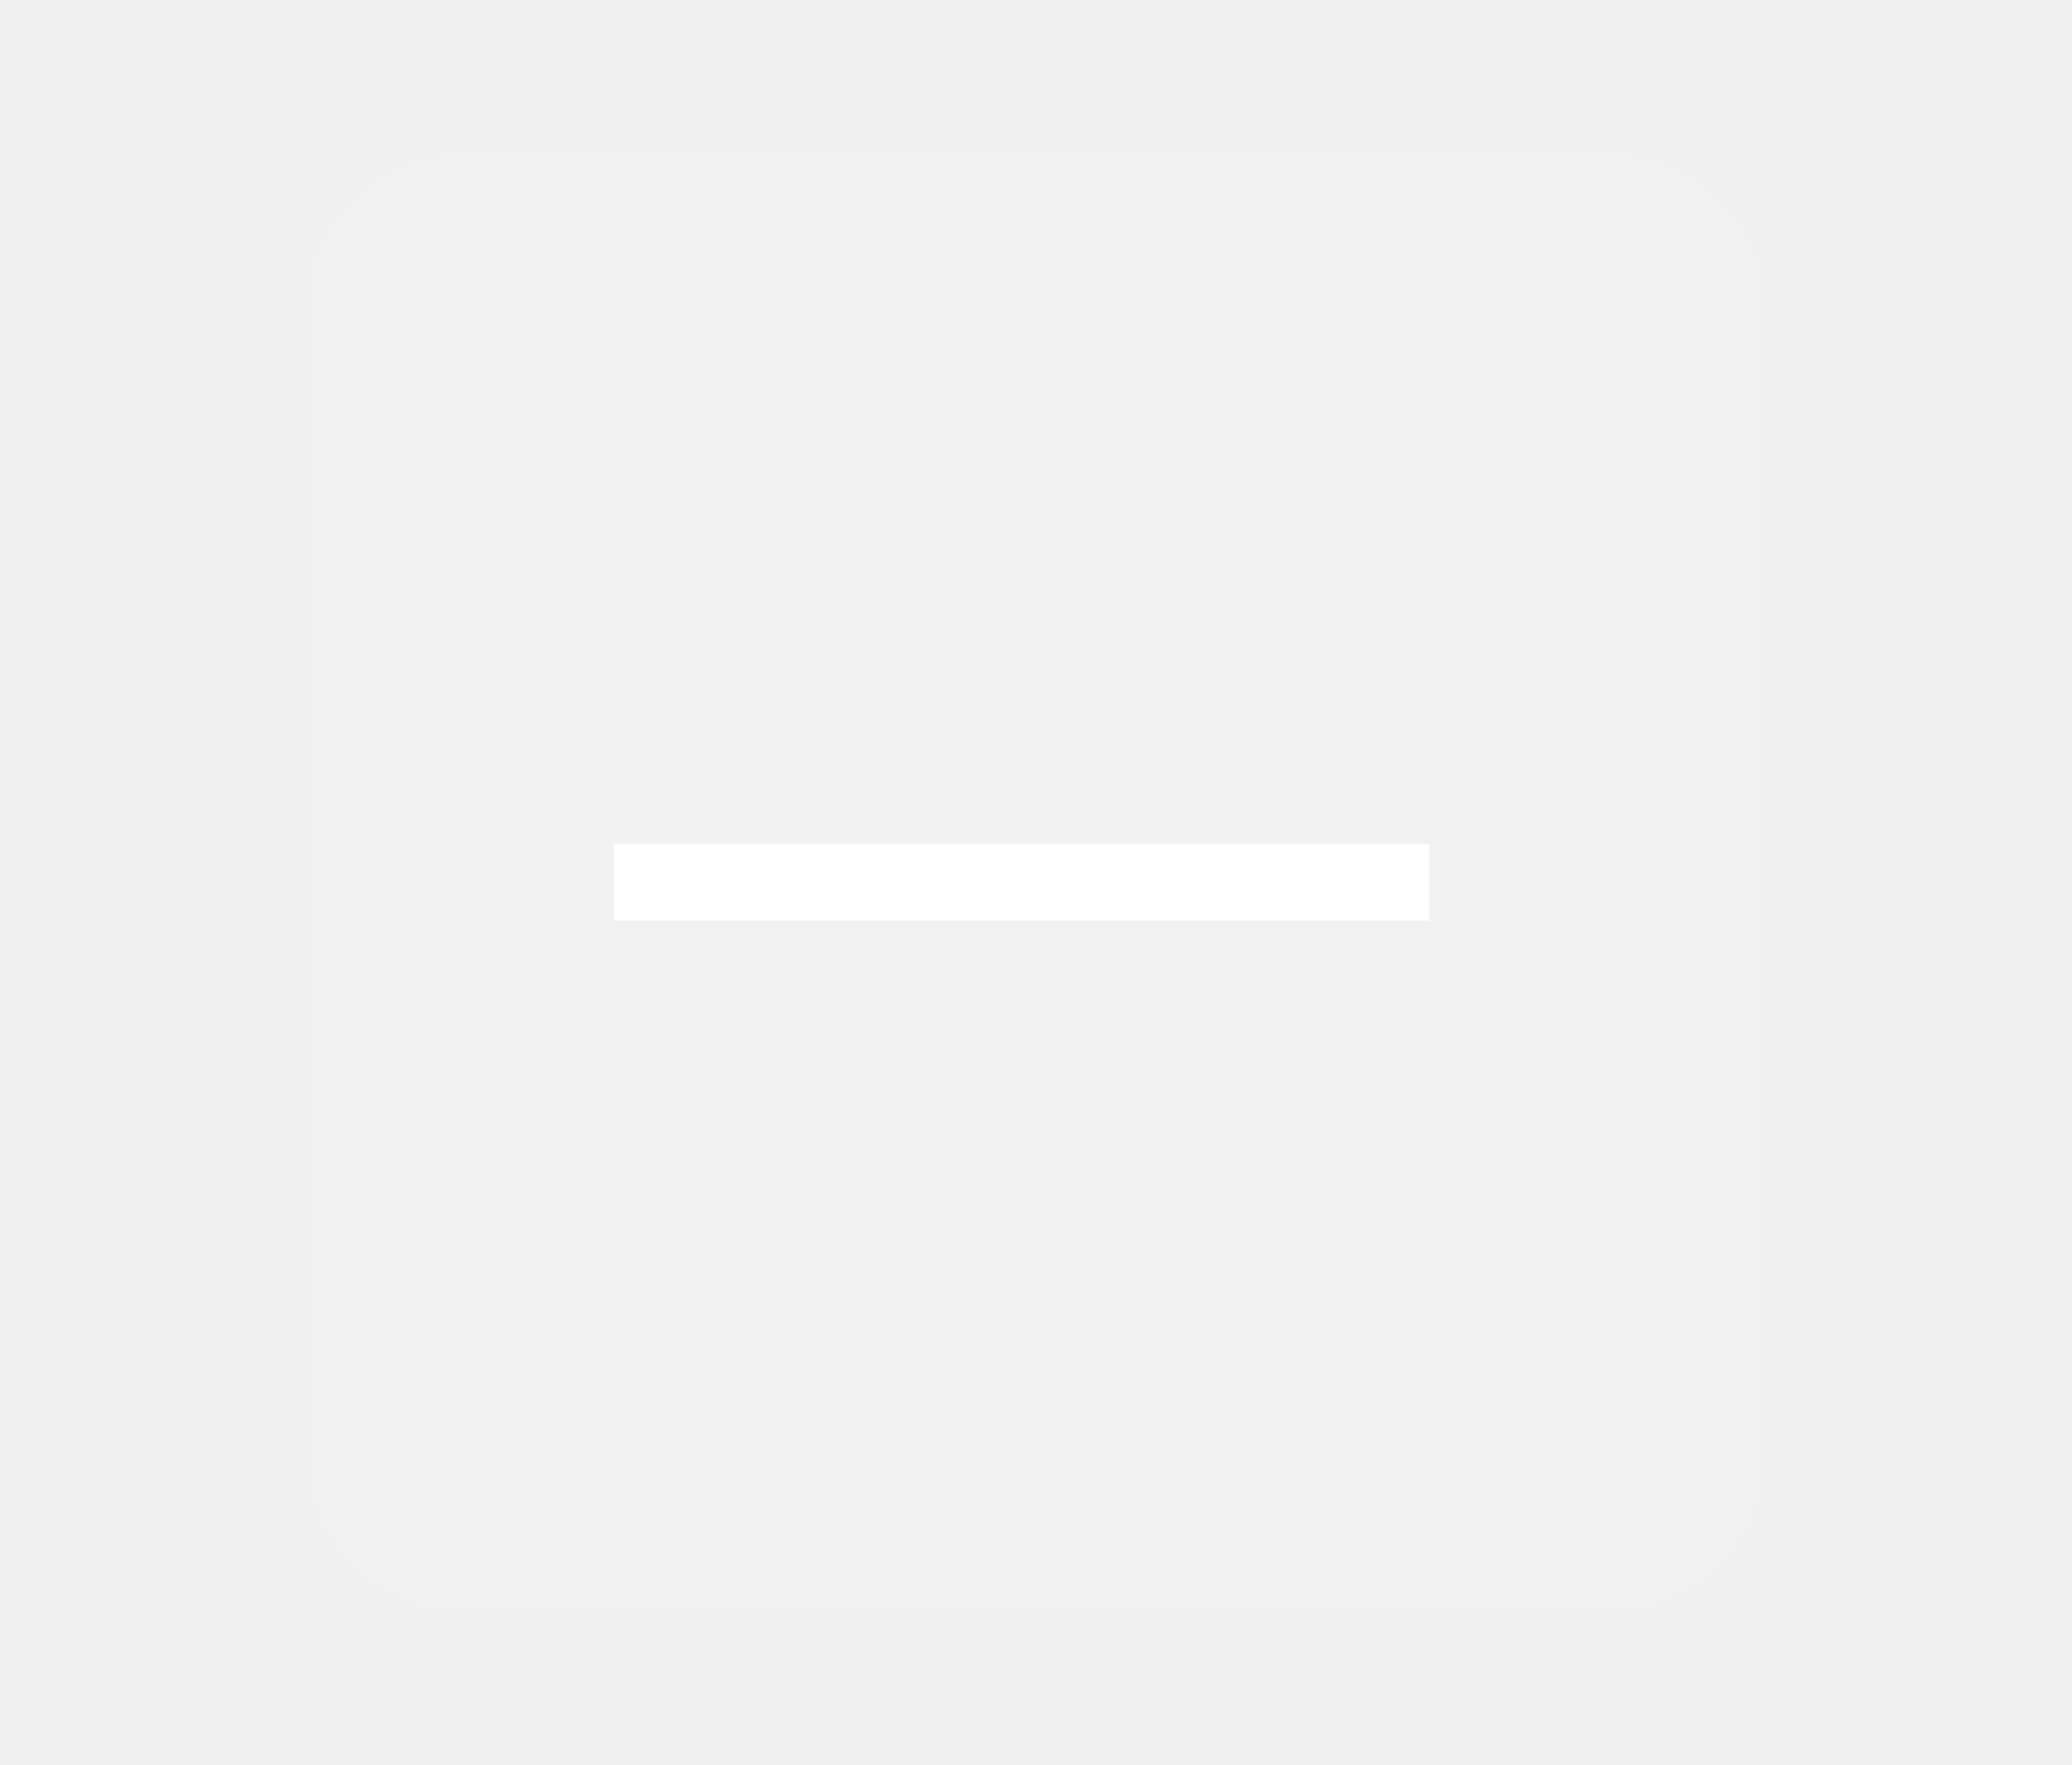
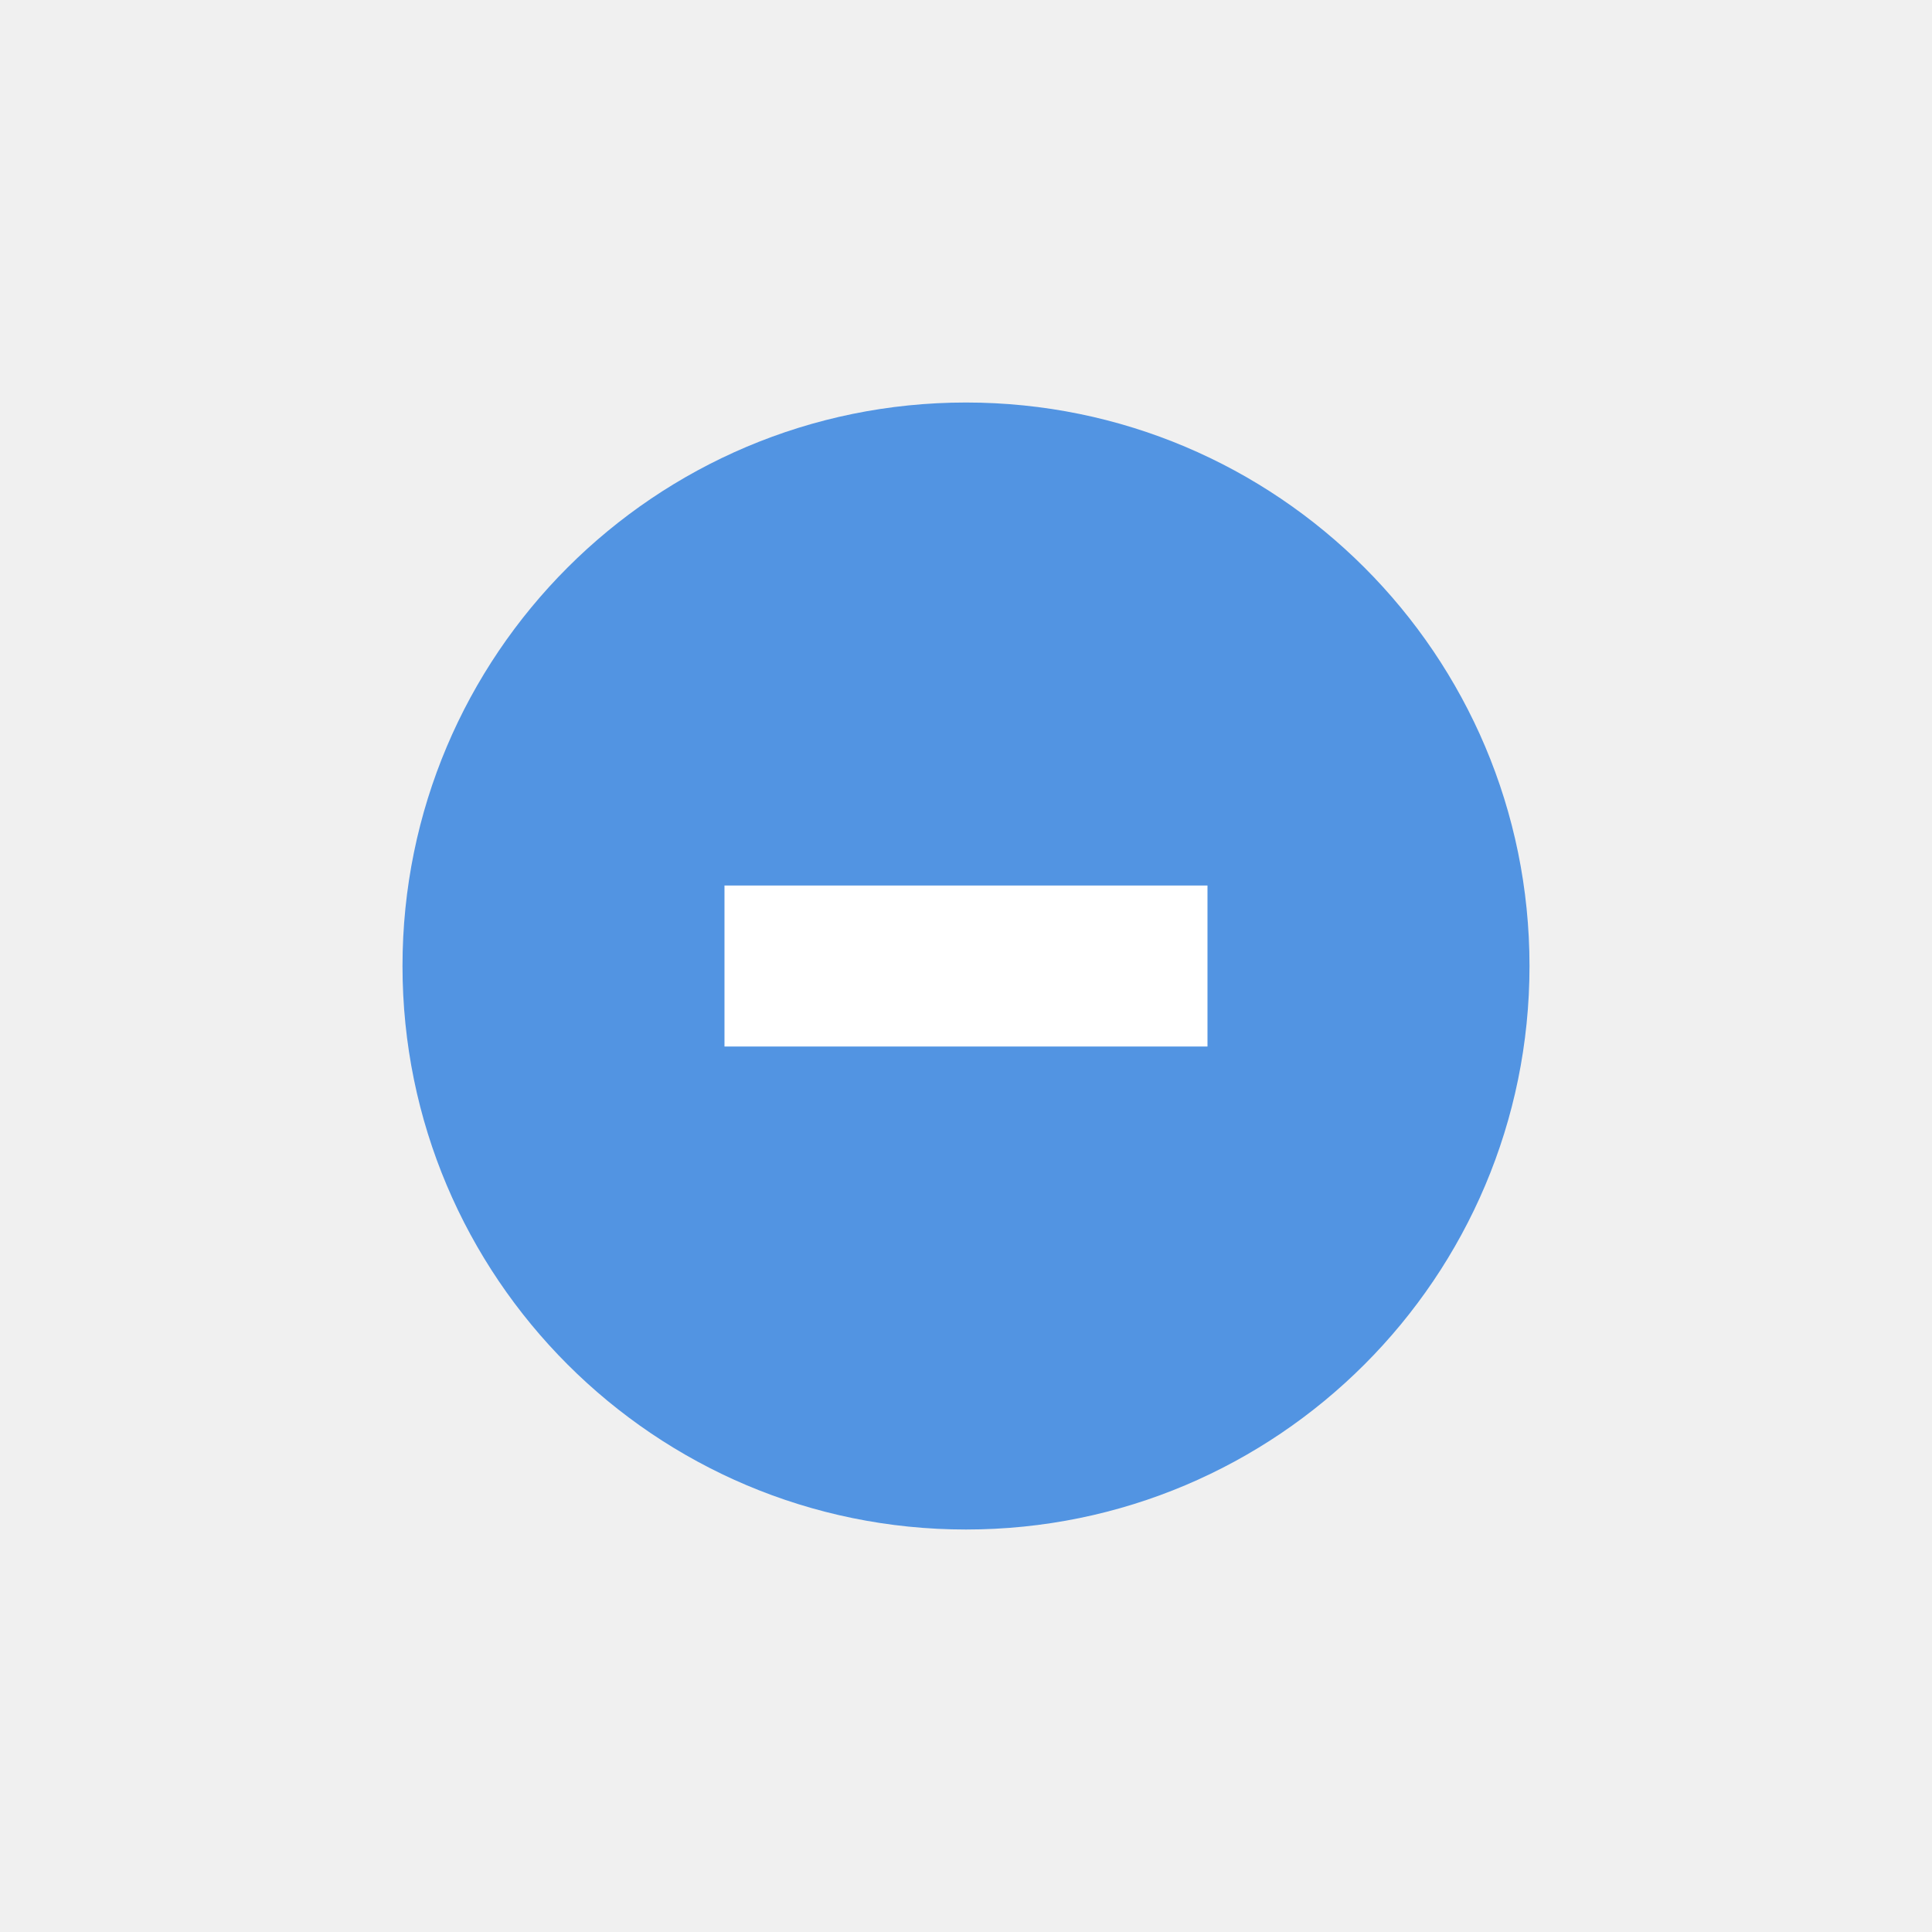
- <svg xmlns="http://www.w3.org/2000/svg" width="27px" height="23px" viewBox="0 0 27 23" version="1.1">
-   <defs />
-   <g id="Page-1" stroke="none" stroke-width="1" fill="none" fill-rule="evenodd">
-     <g id="Group" transform="translate(-1, -122)">
-       <g id="titlebutton-minimize-hover-dark" transform="translate(1, 122)">
-         <rect id="Rectangle-15" fill-opacity="0.289" fill="#000000" opacity="0" x="0" y="0" width="27" height="23" />
-         <rect id="Rectangle-62" fill-opacity="0.1" fill="#FFFFFF" x="4" y="2" width="19" height="19" rx="2" />
-         <polygon id="Line" fill="#FFFFFF" points="8.5 12 18.125 12 18.625 12 18.625 11 18.125 11 8.5 11 8 11 8 12" />
+ <svg xmlns="http://www.w3.org/2000/svg" width="24" height="24" id="svg4306" version="1.1" style="enable-background:new">
+   <defs id="defs4308">
+     <linearGradient id="linearGradient3770">
+       <stop style="stop-color:#000000;stop-opacity:0.628;" offset="0" id="stop3772" />
+       <stop style="stop-color:#000000;stop-opacity:0.498;" offset="1" id="stop3774" />
+     </linearGradient>
+     <linearGradient id="linearGradient4882">
+       <stop style="stop-color:#ffffff;stop-opacity:1;" offset="0" id="stop4884" />
+       <stop style="stop-color:#ffffff;stop-opacity:0;" offset="1" id="stop4886" />
+     </linearGradient>
+     <linearGradient id="linearGradient3784-6">
+       <stop style="stop-color:#ffffff;stop-opacity:0.216;" offset="0" id="stop3786-4" />
+       <stop style="stop-color:#ffffff;stop-opacity:0;" offset="1" id="stop3788-6" />
+     </linearGradient>
+     <linearGradient id="linearGradient4892">
+       <stop id="stop4894" offset="0" style="stop-color:#2f3a42;stop-opacity:1;" />
+       <stop id="stop4896" offset="1" style="stop-color:#1d242a;stop-opacity:1;" />
+     </linearGradient>
+     <linearGradient id="linearGradient4882-4">
+       <stop id="stop4884-9" offset="0" style="stop-color:#728495;stop-opacity:1;" />
+       <stop id="stop4886-9" offset="1" style="stop-color:#617c95;stop-opacity:0;" />
+     </linearGradient>
+   </defs>
+   <g id="layer1" transform="translate(0,-1028.362)">
+     <g style="display:inline" id="titlebutton-min-active" transform="translate(-379,1218)">
+       <g id="g4909-1" style="display:inline;opacity:1" transform="translate(-882,-432.6378)">
+         <g transform="translate(-161,0)" style="display:inline;opacity:1" id="g4490-3-6-1-4">
+           <g id="g4092-0-7-2-0-0" style="display:inline" transform="translate(58,0)">
+             <circle r="7" cy="255" cx="1376" style="fill:#5294e2;fill-opacity:1;stroke:none;stroke-width:0;stroke-linecap:butt;stroke-linejoin:miter;stroke-miterlimit:4;stroke-dasharray:none;stroke-dashoffset:0;stroke-opacity:1" id="path4068-7-3-0-3-6" />
+           </g>
+         </g>
+         <g style="display:inline;opacity:1;fill:#c0e3ff;fill-opacity:1" id="g4834-9-3" transform="translate(1265,247)">
+           <g transform="translate(-81.0002,-967)" style="display:inline;fill:#c0e3ff;fill-opacity:1" id="layer9-3-9-1" />
+           <g transform="translate(-81.0002,-967)" id="layer10-4-0-5" style="fill:#c0e3ff;fill-opacity:1" />
+           <g transform="translate(-81.0002,-967)" id="layer11-2-5-2" style="fill:#c0e3ff;fill-opacity:1" />
+           <g transform="translate(-81.0002,-967)" id="layer13-5-7-4" style="fill:#c0e3ff;fill-opacity:1" />
+           <g transform="translate(-81.0002,-967)" id="layer14-6-2-3" style="fill:#c0e3ff;fill-opacity:1" />
+           <g transform="translate(-81.0002,-967)" style="display:inline;fill:#c0e3ff;fill-opacity:1" id="layer15-52-0-6" />
+           <g transform="translate(-81.0002,-967)" style="display:inline;fill:#c0e3ff;fill-opacity:1" id="g71291-3-4-6" />
+           <g transform="translate(-81.0002,-967)" style="display:inline;fill:#c0e3ff;fill-opacity:1" id="g4953-8-6-8" />
+           <g transform="translate(-81.0002,-967)" style="display:inline;fill:#c0e3ff;fill-opacity:1" id="layer12-45-3-7">
+             <path style="color:#000000;font-style:normal;font-variant:normal;font-weight:normal;font-stretch:normal;font-size:medium;line-height:normal;font-family:Sans;-inkscape-font-specification:Sans;text-indent:0;text-align:start;text-decoration:none;text-decoration-line:none;letter-spacing:normal;word-spacing:normal;text-transform:none;direction:ltr;block-progression:tb;writing-mode:lr-tb;baseline-shift:baseline;text-anchor:start;display:inline;overflow:visible;visibility:visible;fill:#ffffff;fill-opacity:1;stroke:none;stroke-width:2;marker:none;enable-background:accumulate" id="rect9057-3-5" d="m 86,974 0,2 6,0 0,-2 z" />
+           </g>
+         </g>
      </g>
+       <rect style="display:inline;opacity:1;fill:none;fill-opacity:1;stroke:none;stroke-width:1;stroke-linecap:butt;stroke-linejoin:miter;stroke-miterlimit:4;stroke-dasharray:none;stroke-dashoffset:0;stroke-opacity:0" id="rect17883-79-9" width="16" height="16" x="383" y="-185.638" />
    </g>
  </g>
</svg>
